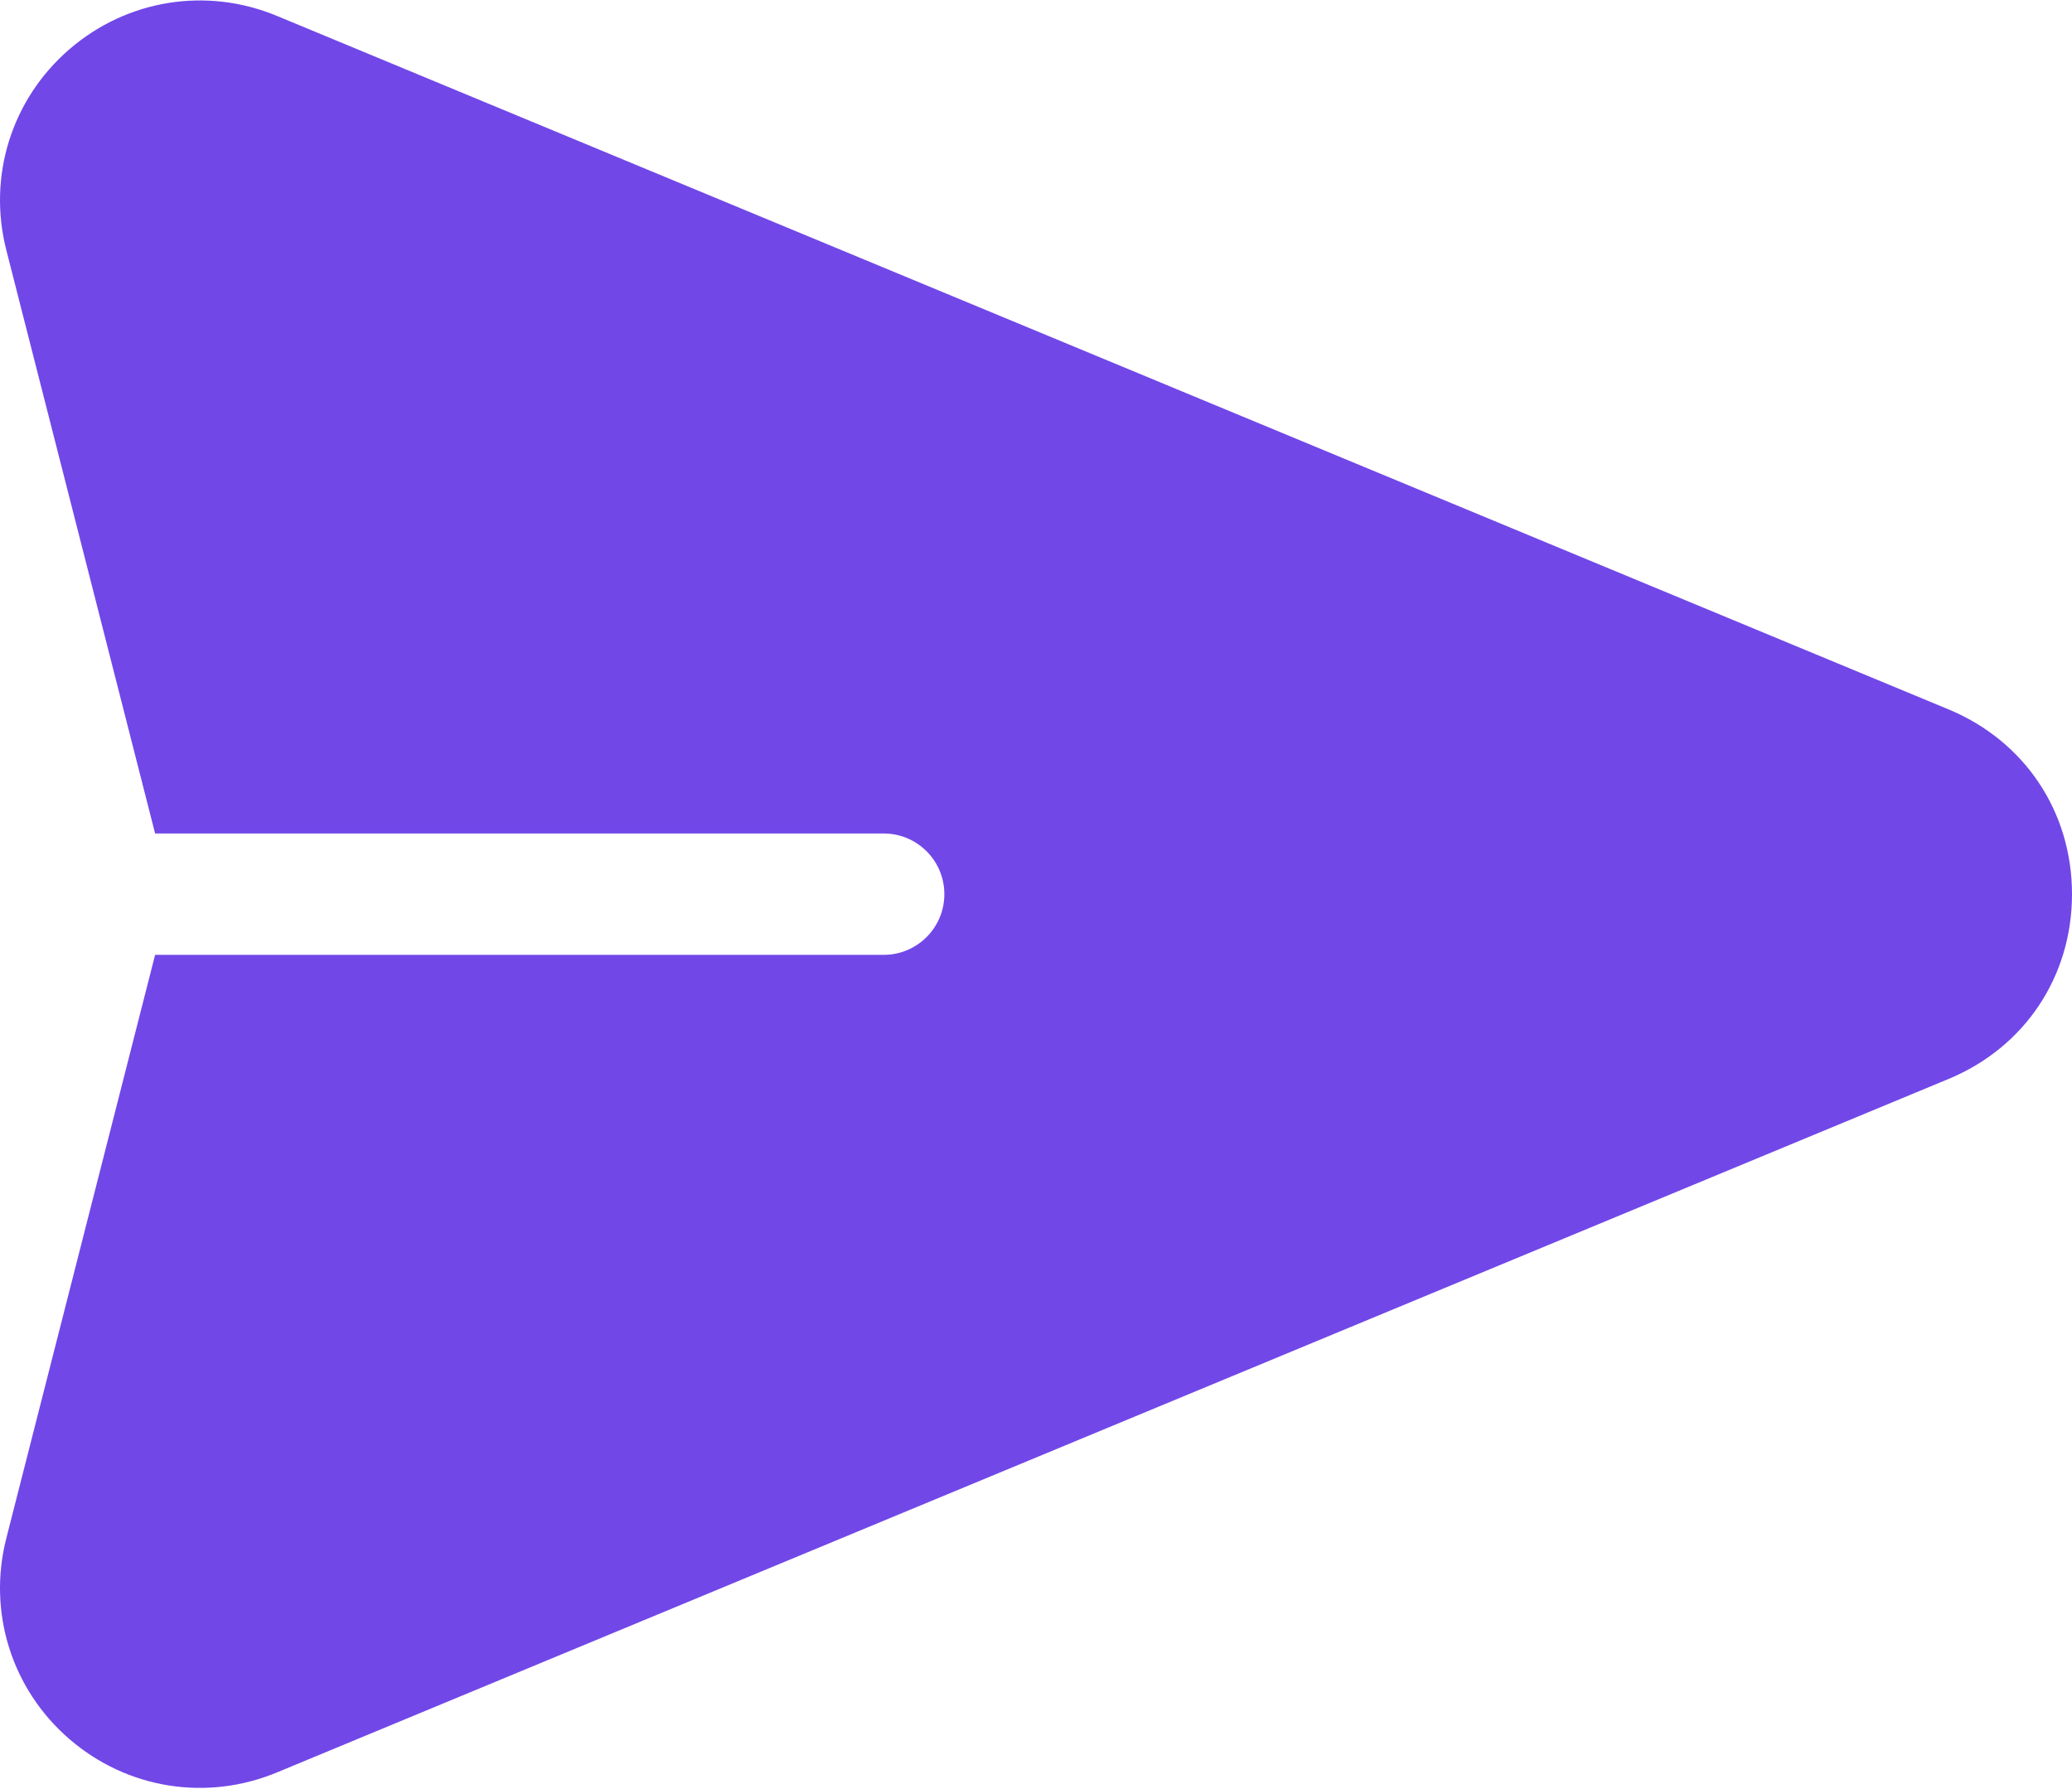
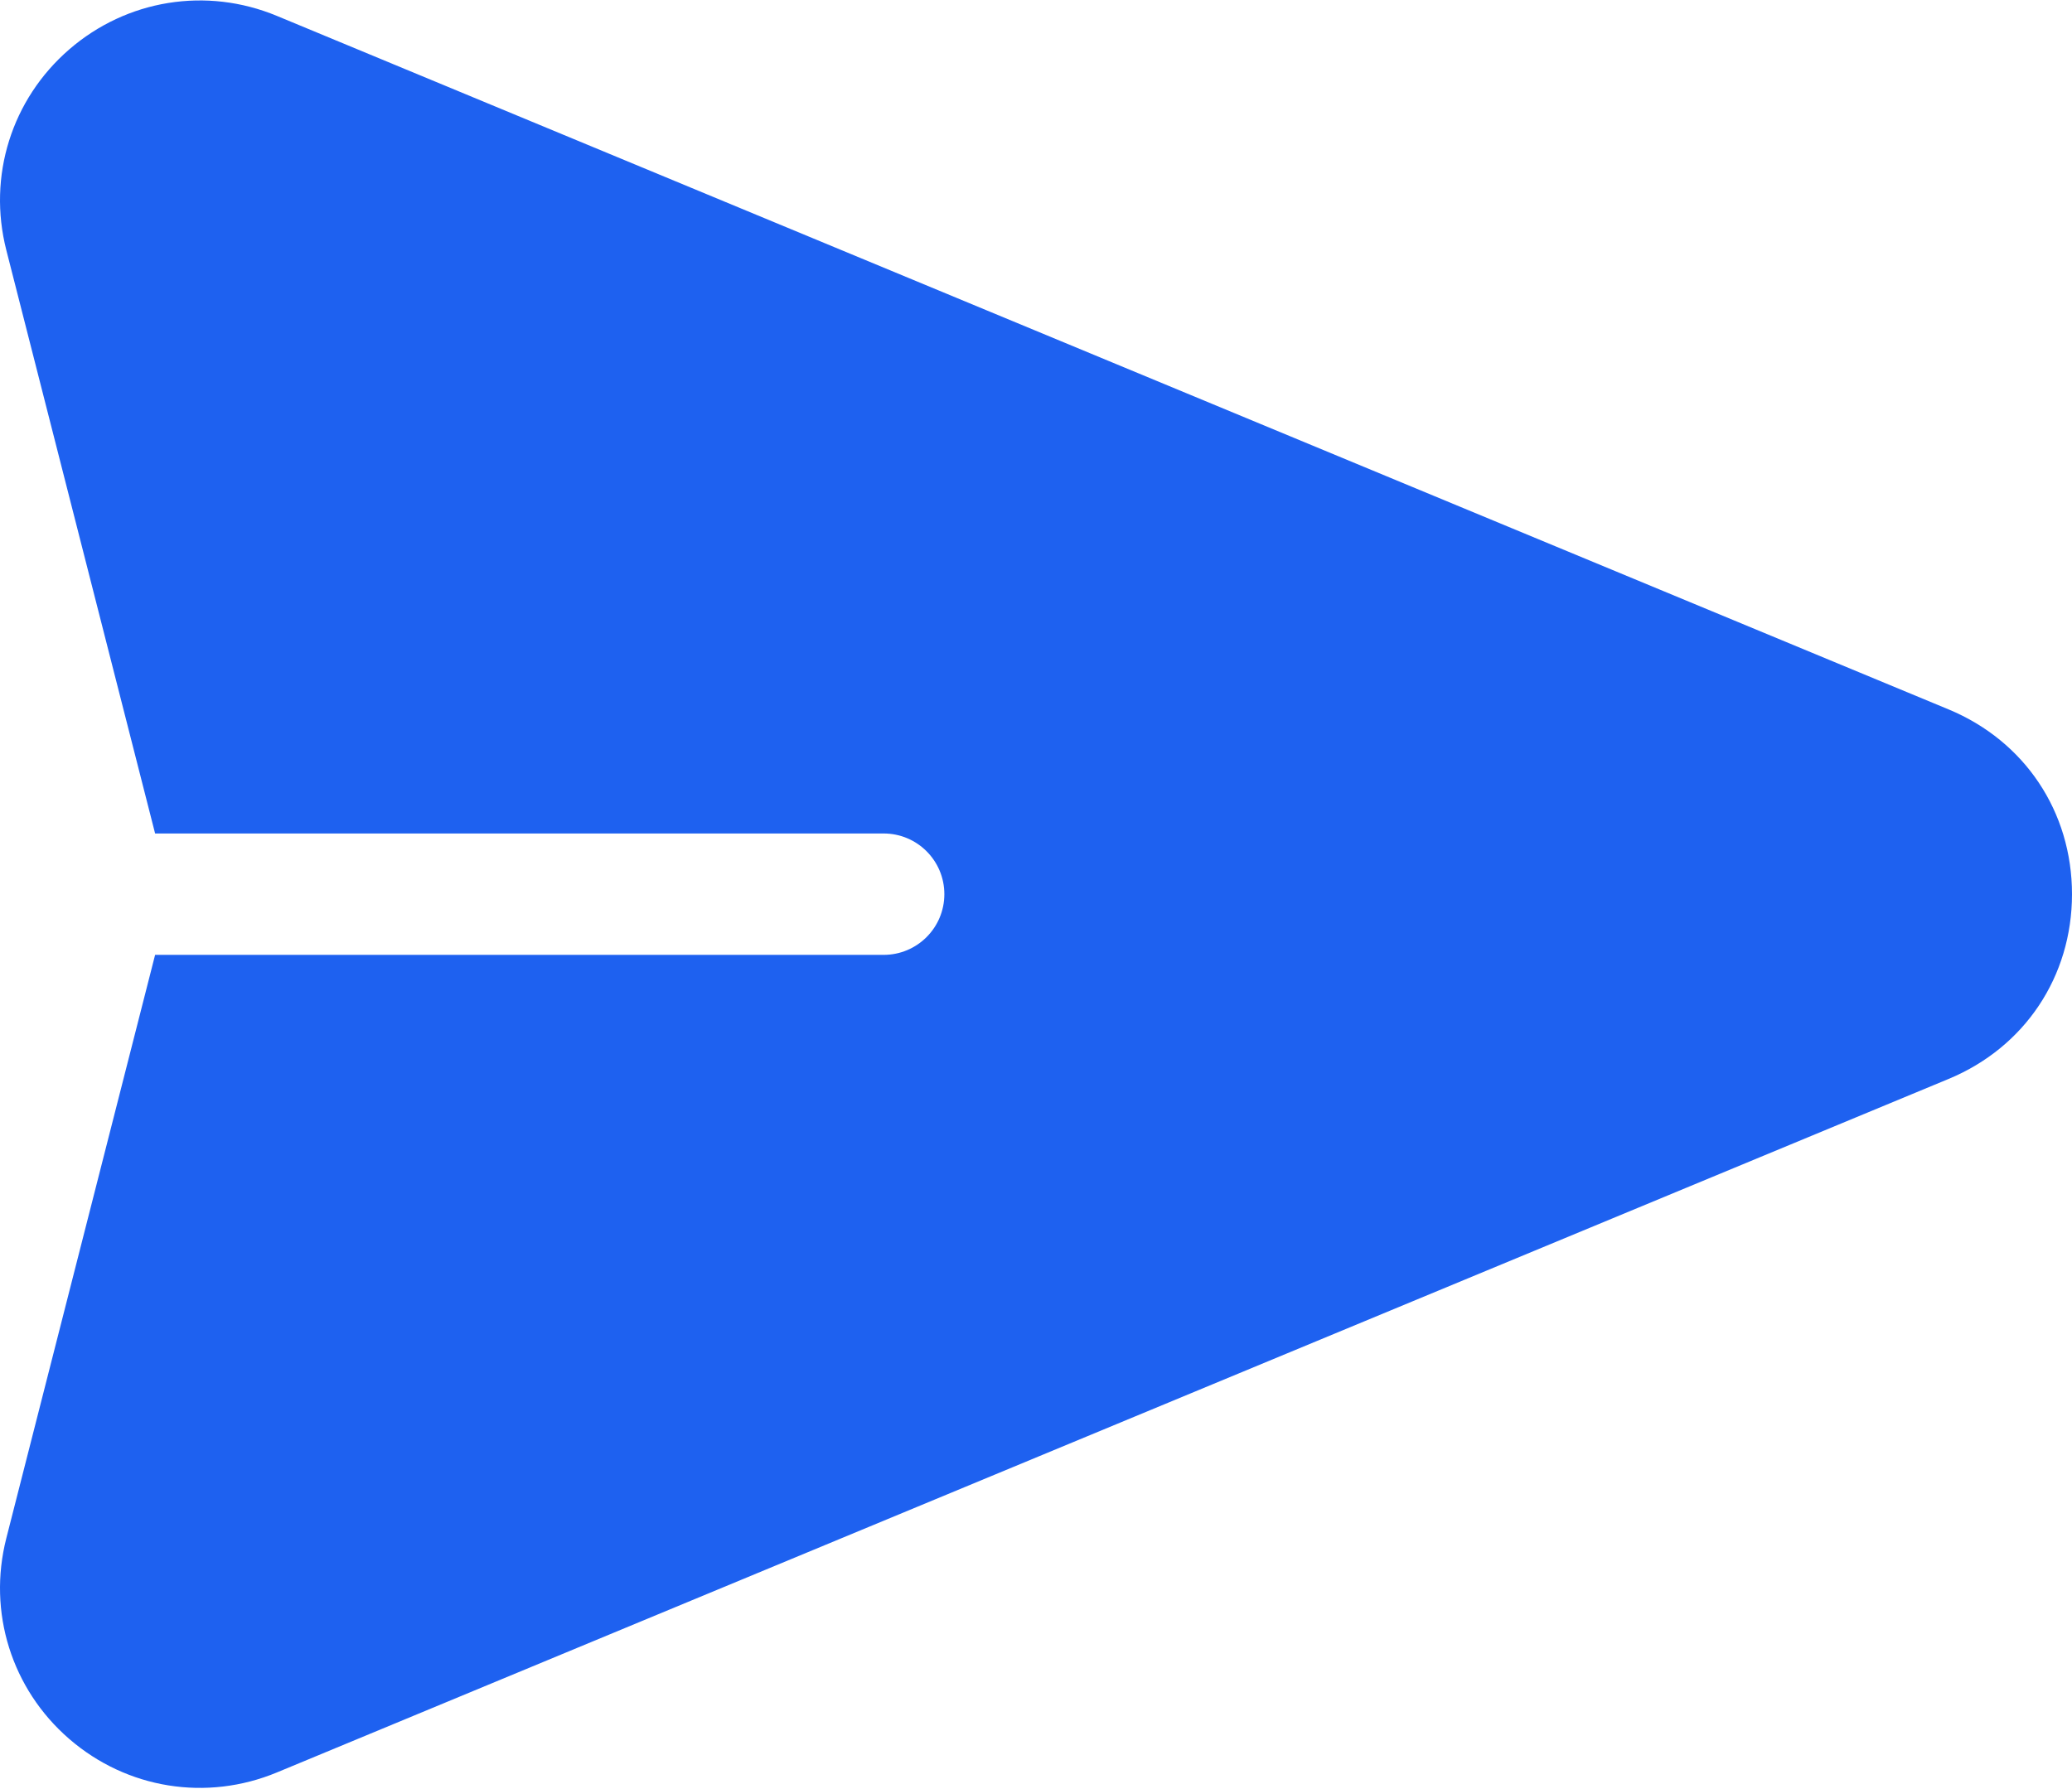
<svg xmlns="http://www.w3.org/2000/svg" width="512" height="442" viewBox="0 0 512 442" fill="none">
-   <path d="M481.508 175.336L68.414 3.926C51.011 -3.296 31.35 -0.119 17.105 12.213C2.86 24.547 -3.098 43.551 1.558 61.808L38.327 206H218.353C226.637 206 233.354 212.716 233.354 221.001C233.354 229.285 226.638 236.002 218.353 236.002H38.327L1.558 380.193C-3.098 398.451 2.859 417.455 17.105 429.788C31.379 442.145 51.042 445.283 68.415 438.075L481.509 266.666C500.317 258.862 512 241.364 512 221.001C512 200.638 500.317 183.139 481.508 175.336Z" fill="#7147E8" />
+   <path d="M481.508 175.336L68.414 3.926C51.011 -3.296 31.35 -0.119 17.105 12.213C2.86 24.547 -3.098 43.551 1.558 61.808L38.327 206H218.353C226.637 206 233.354 212.716 233.354 221.001C233.354 229.285 226.638 236.002 218.353 236.002H38.327L1.558 380.193C-3.098 398.451 2.859 417.455 17.105 429.788C31.379 442.145 51.042 445.283 68.415 438.075L481.509 266.666C500.317 258.862 512 241.364 512 221.001C512 200.638 500.317 183.139 481.508 175.336Z" fill="#1e61f0" />
</svg>
